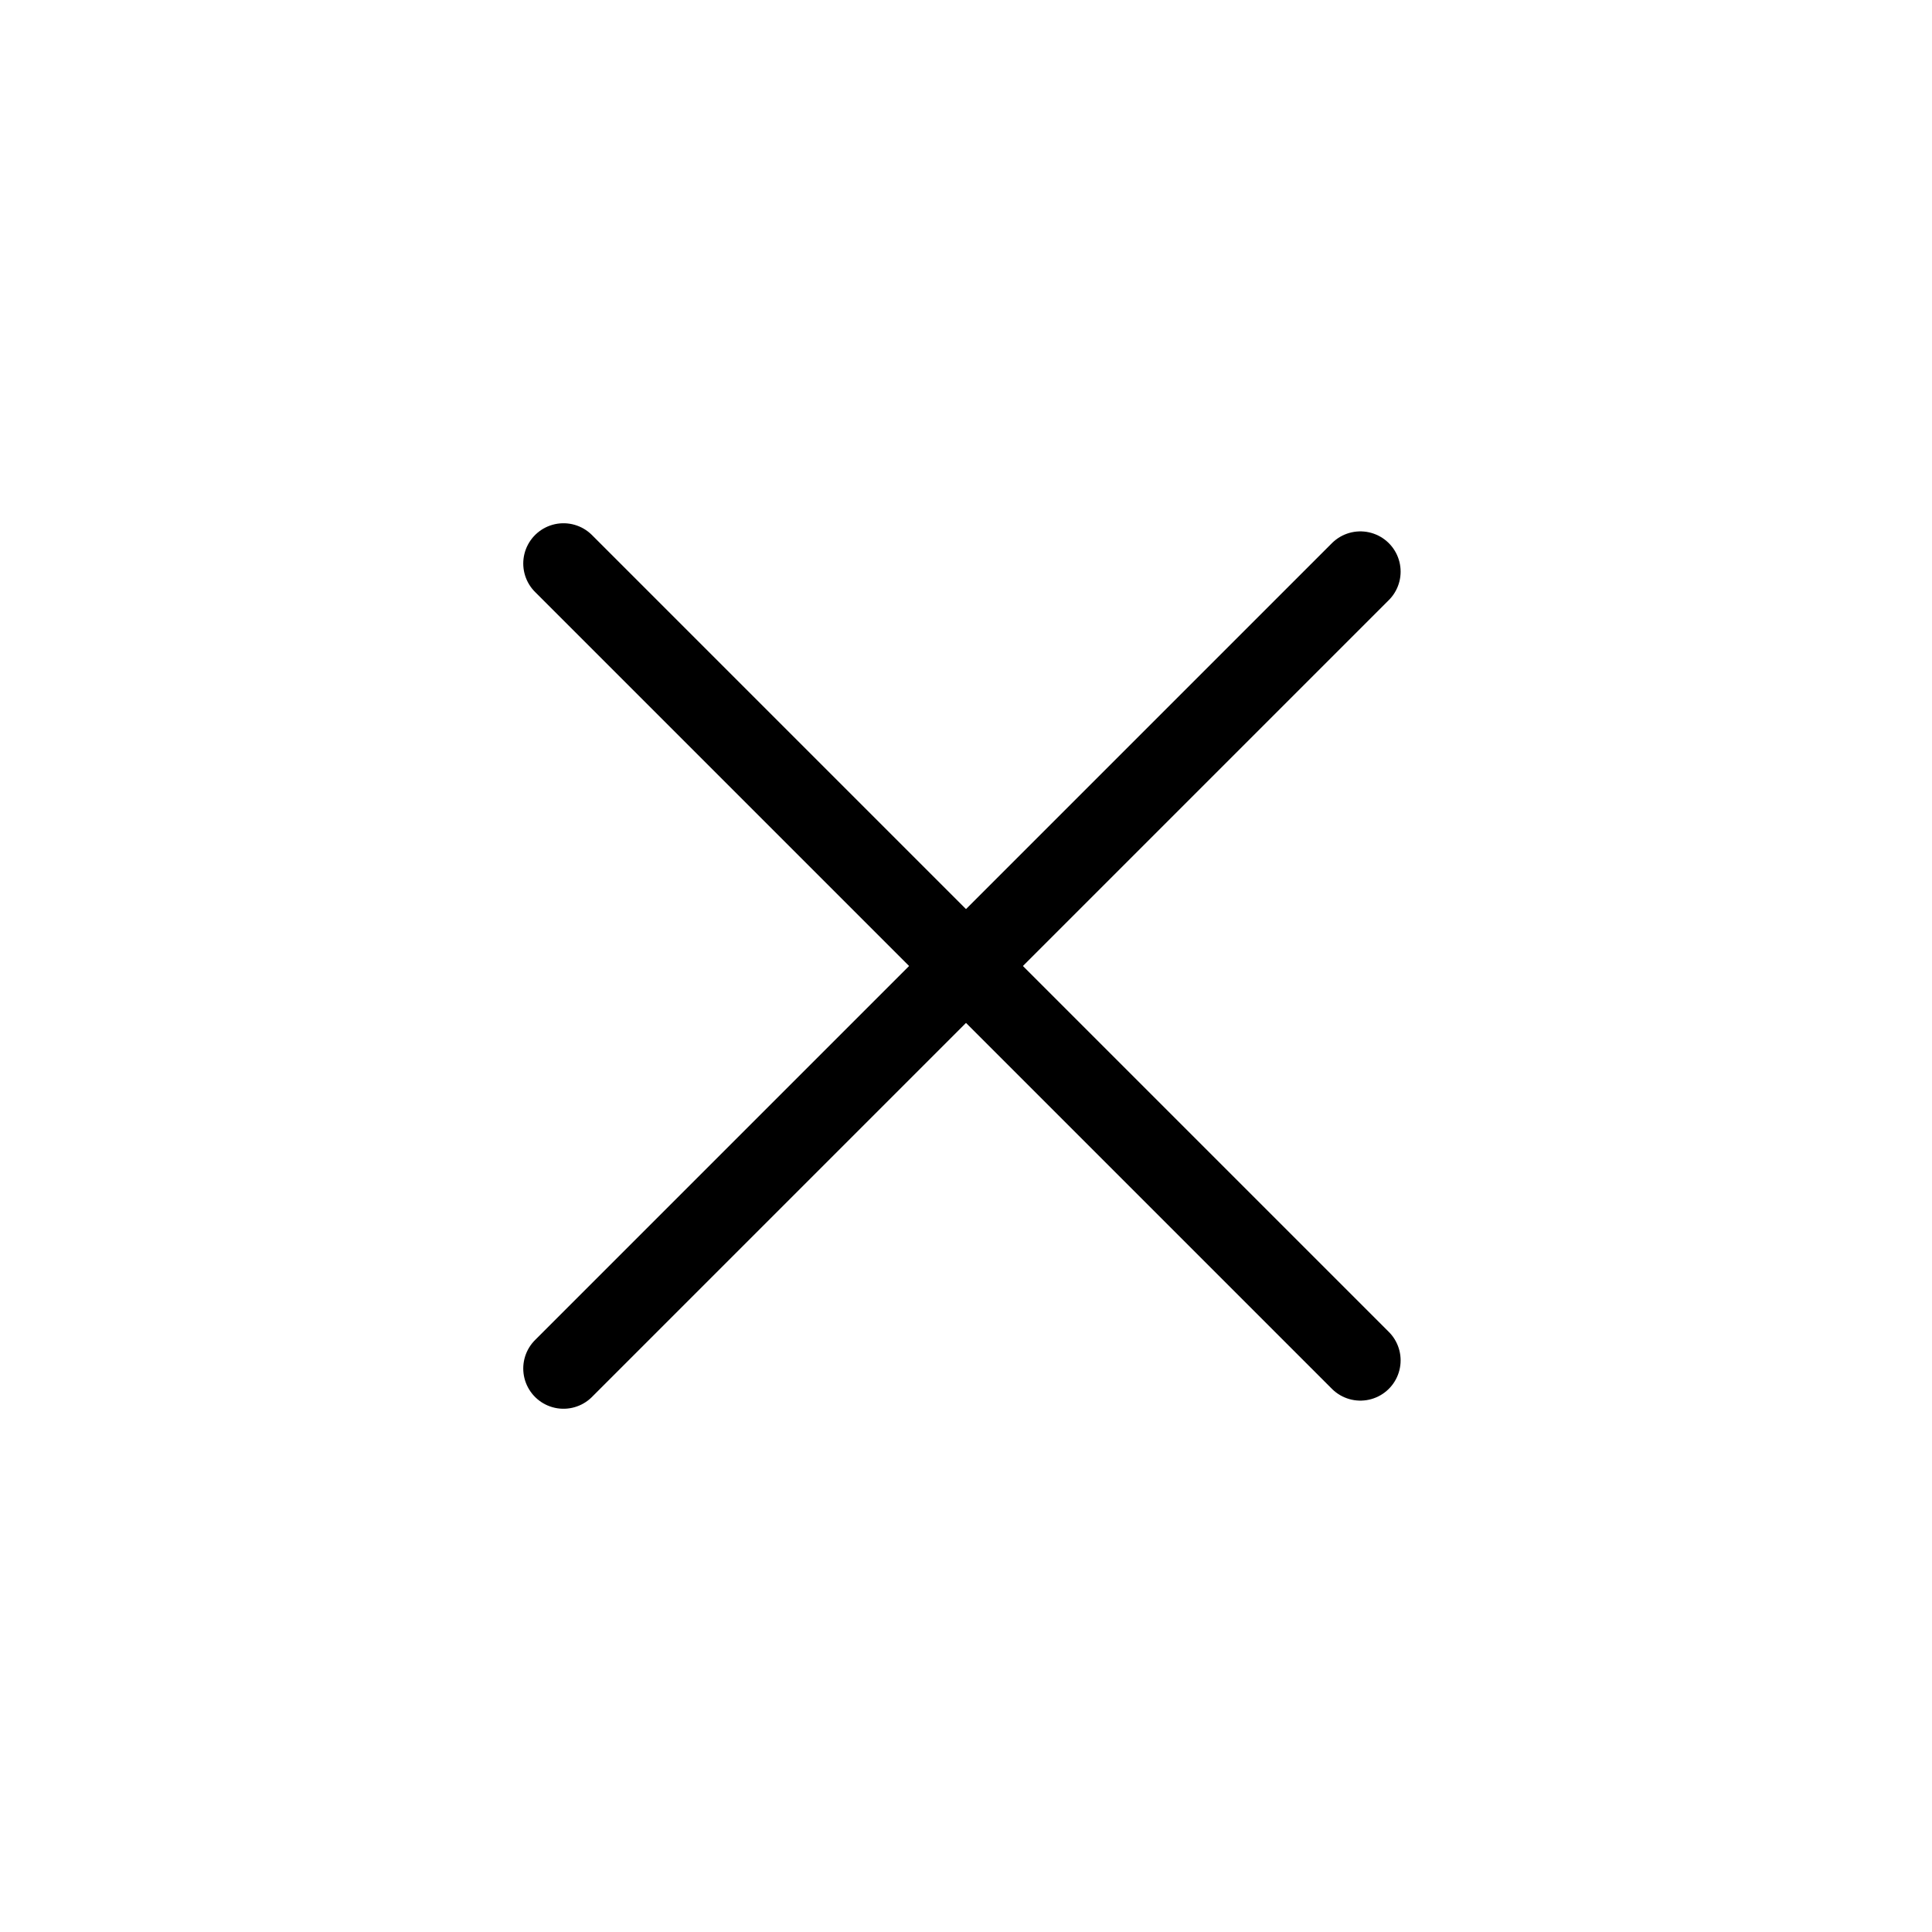
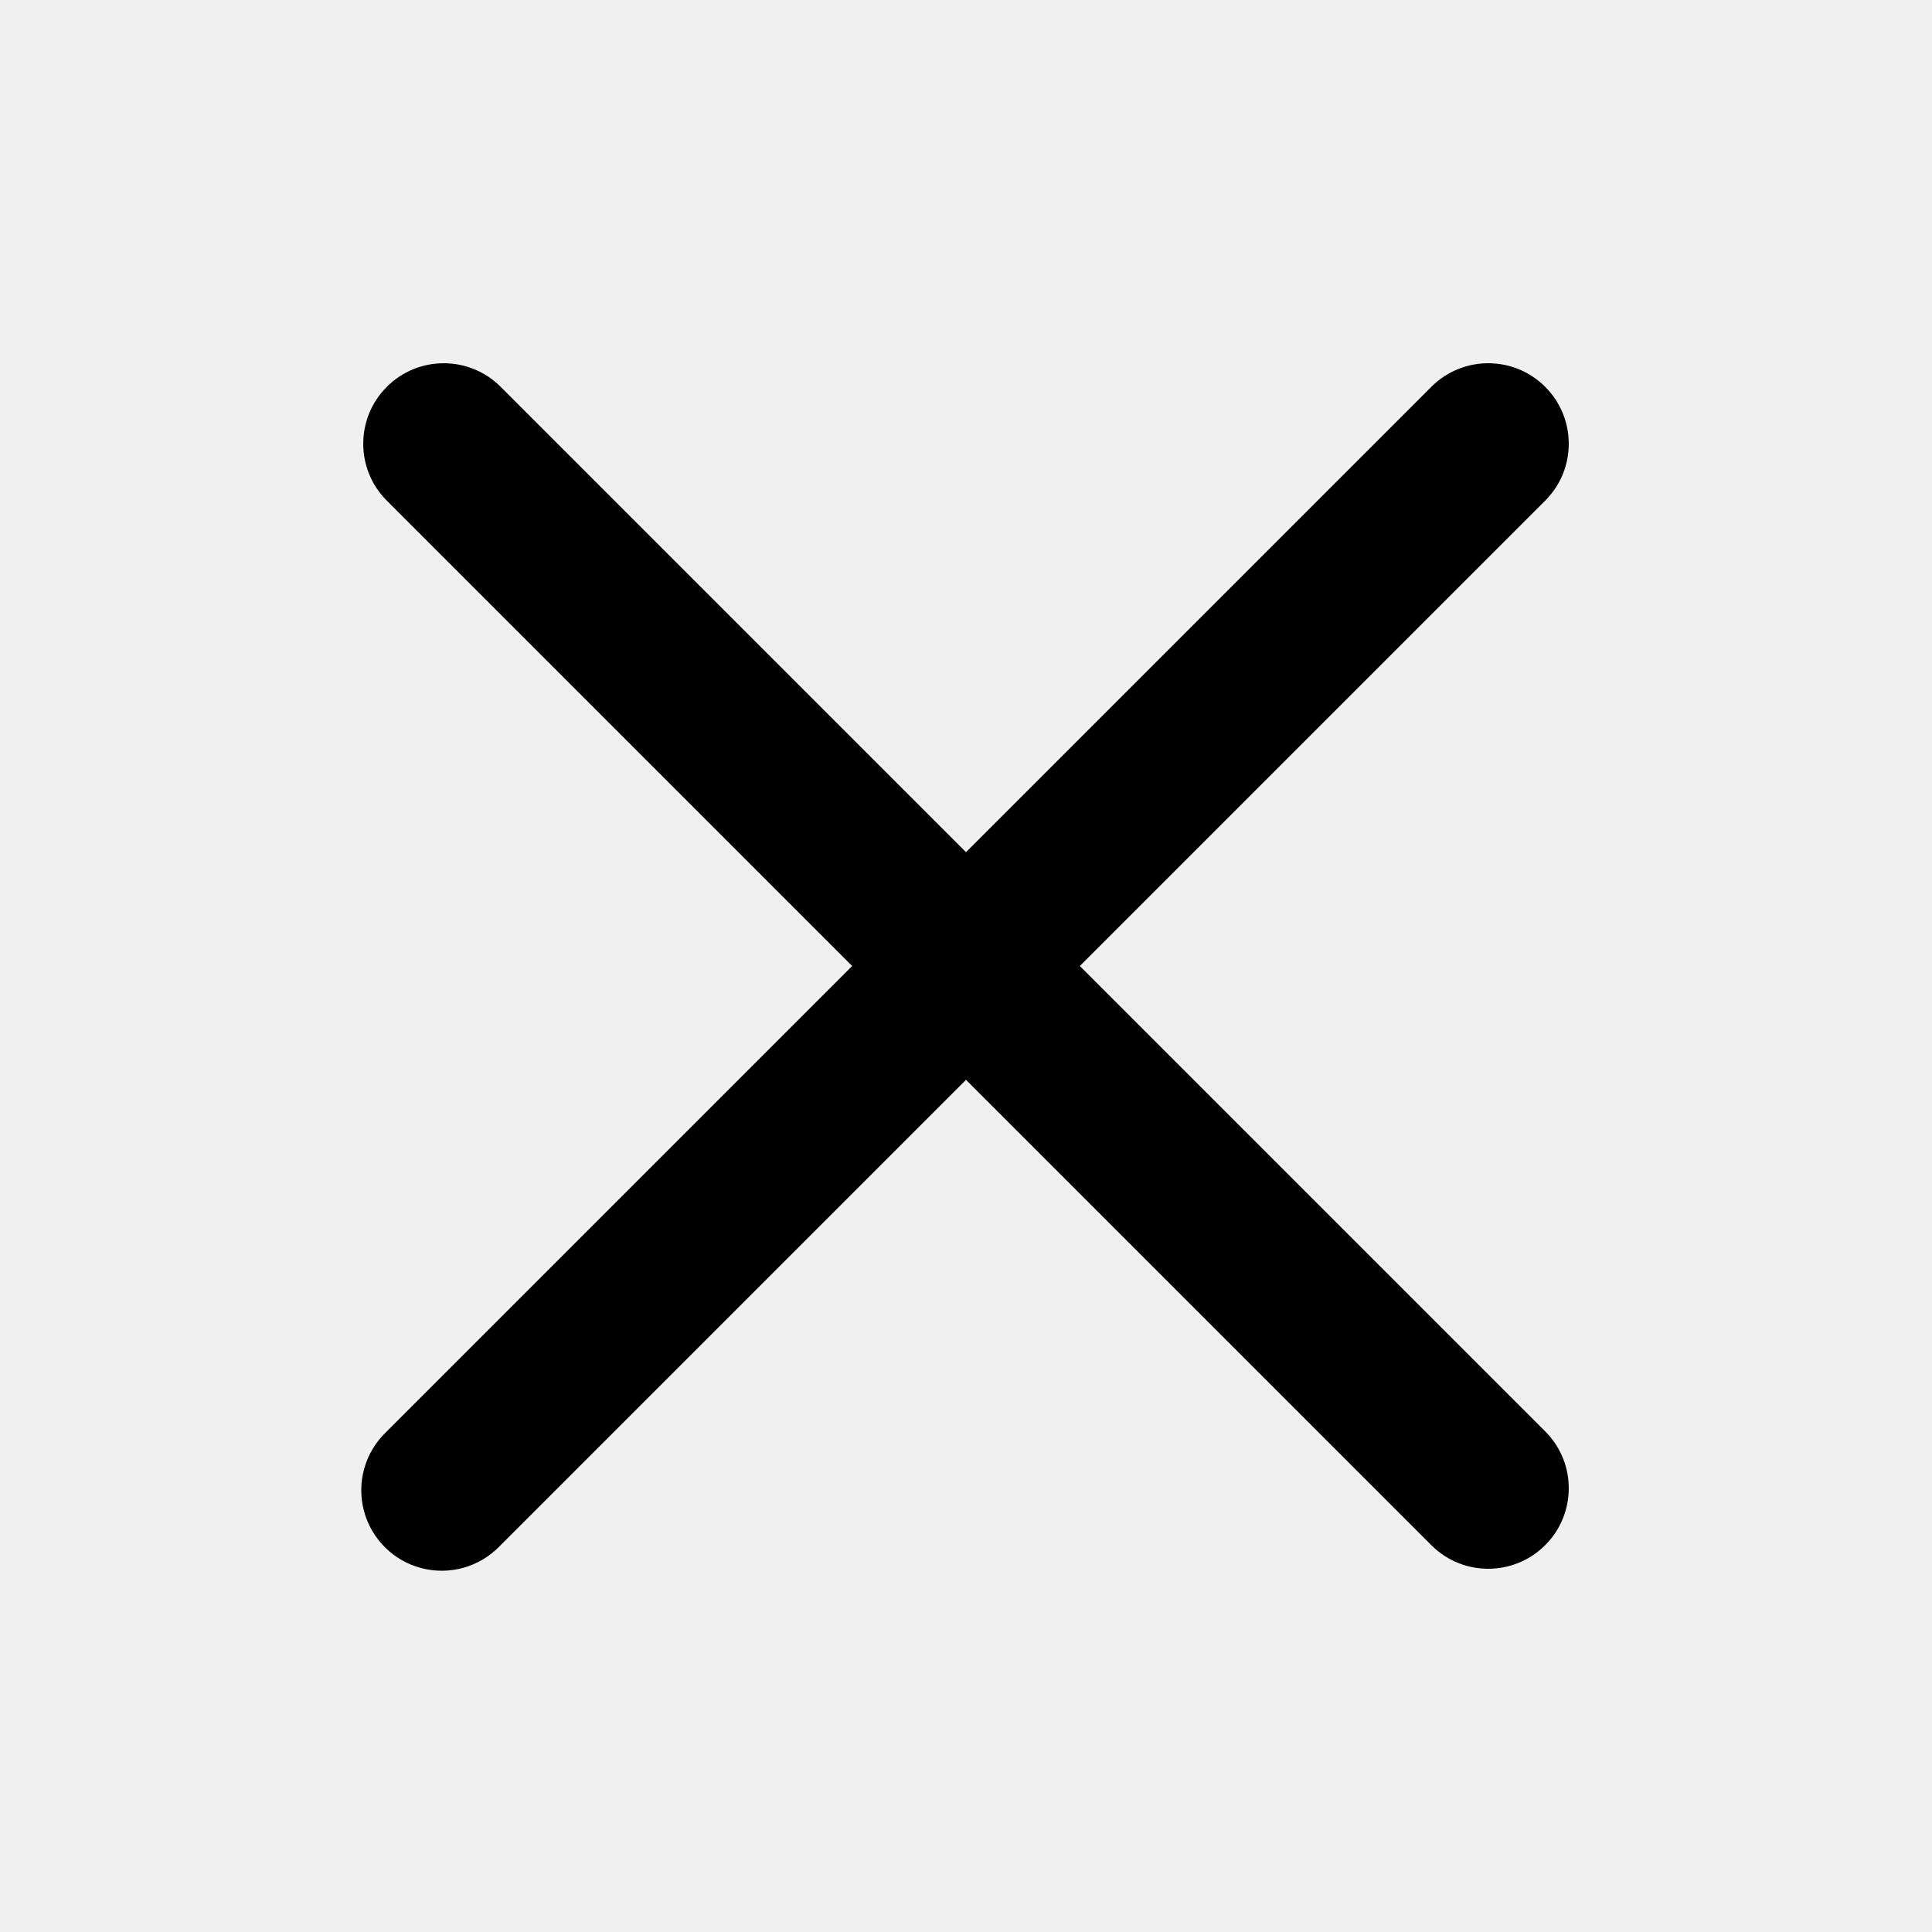
<svg xmlns="http://www.w3.org/2000/svg" width="800px" height="800px" viewBox="0 0 24 24" fill="none">
-   <rect width="24" height="24" fill="white" />
-   <path d="M7 17L16.899 7.101" stroke="#000000" stroke-linecap="round" stroke-linejoin="round" />
-   <path d="M7 7L16.899 16.899" stroke="#000000" stroke-linecap="round" stroke-linejoin="round" />
+   <path fill-rule="evenodd" clip-rule="evenodd" d="M19.207 6.207a1 1 0 0 0-1.414-1.414L12 10.586 6.207 4.793a1 1 0 0 0-1.414 1.414L10.586 12l-5.793 5.793a1 1 0 1 0 1.414 1.414L12 13.414l5.793 5.793a1 1 0 0 0 1.414-1.414L13.414 12l5.793-5.793z" fill="#000000" />
</svg>
